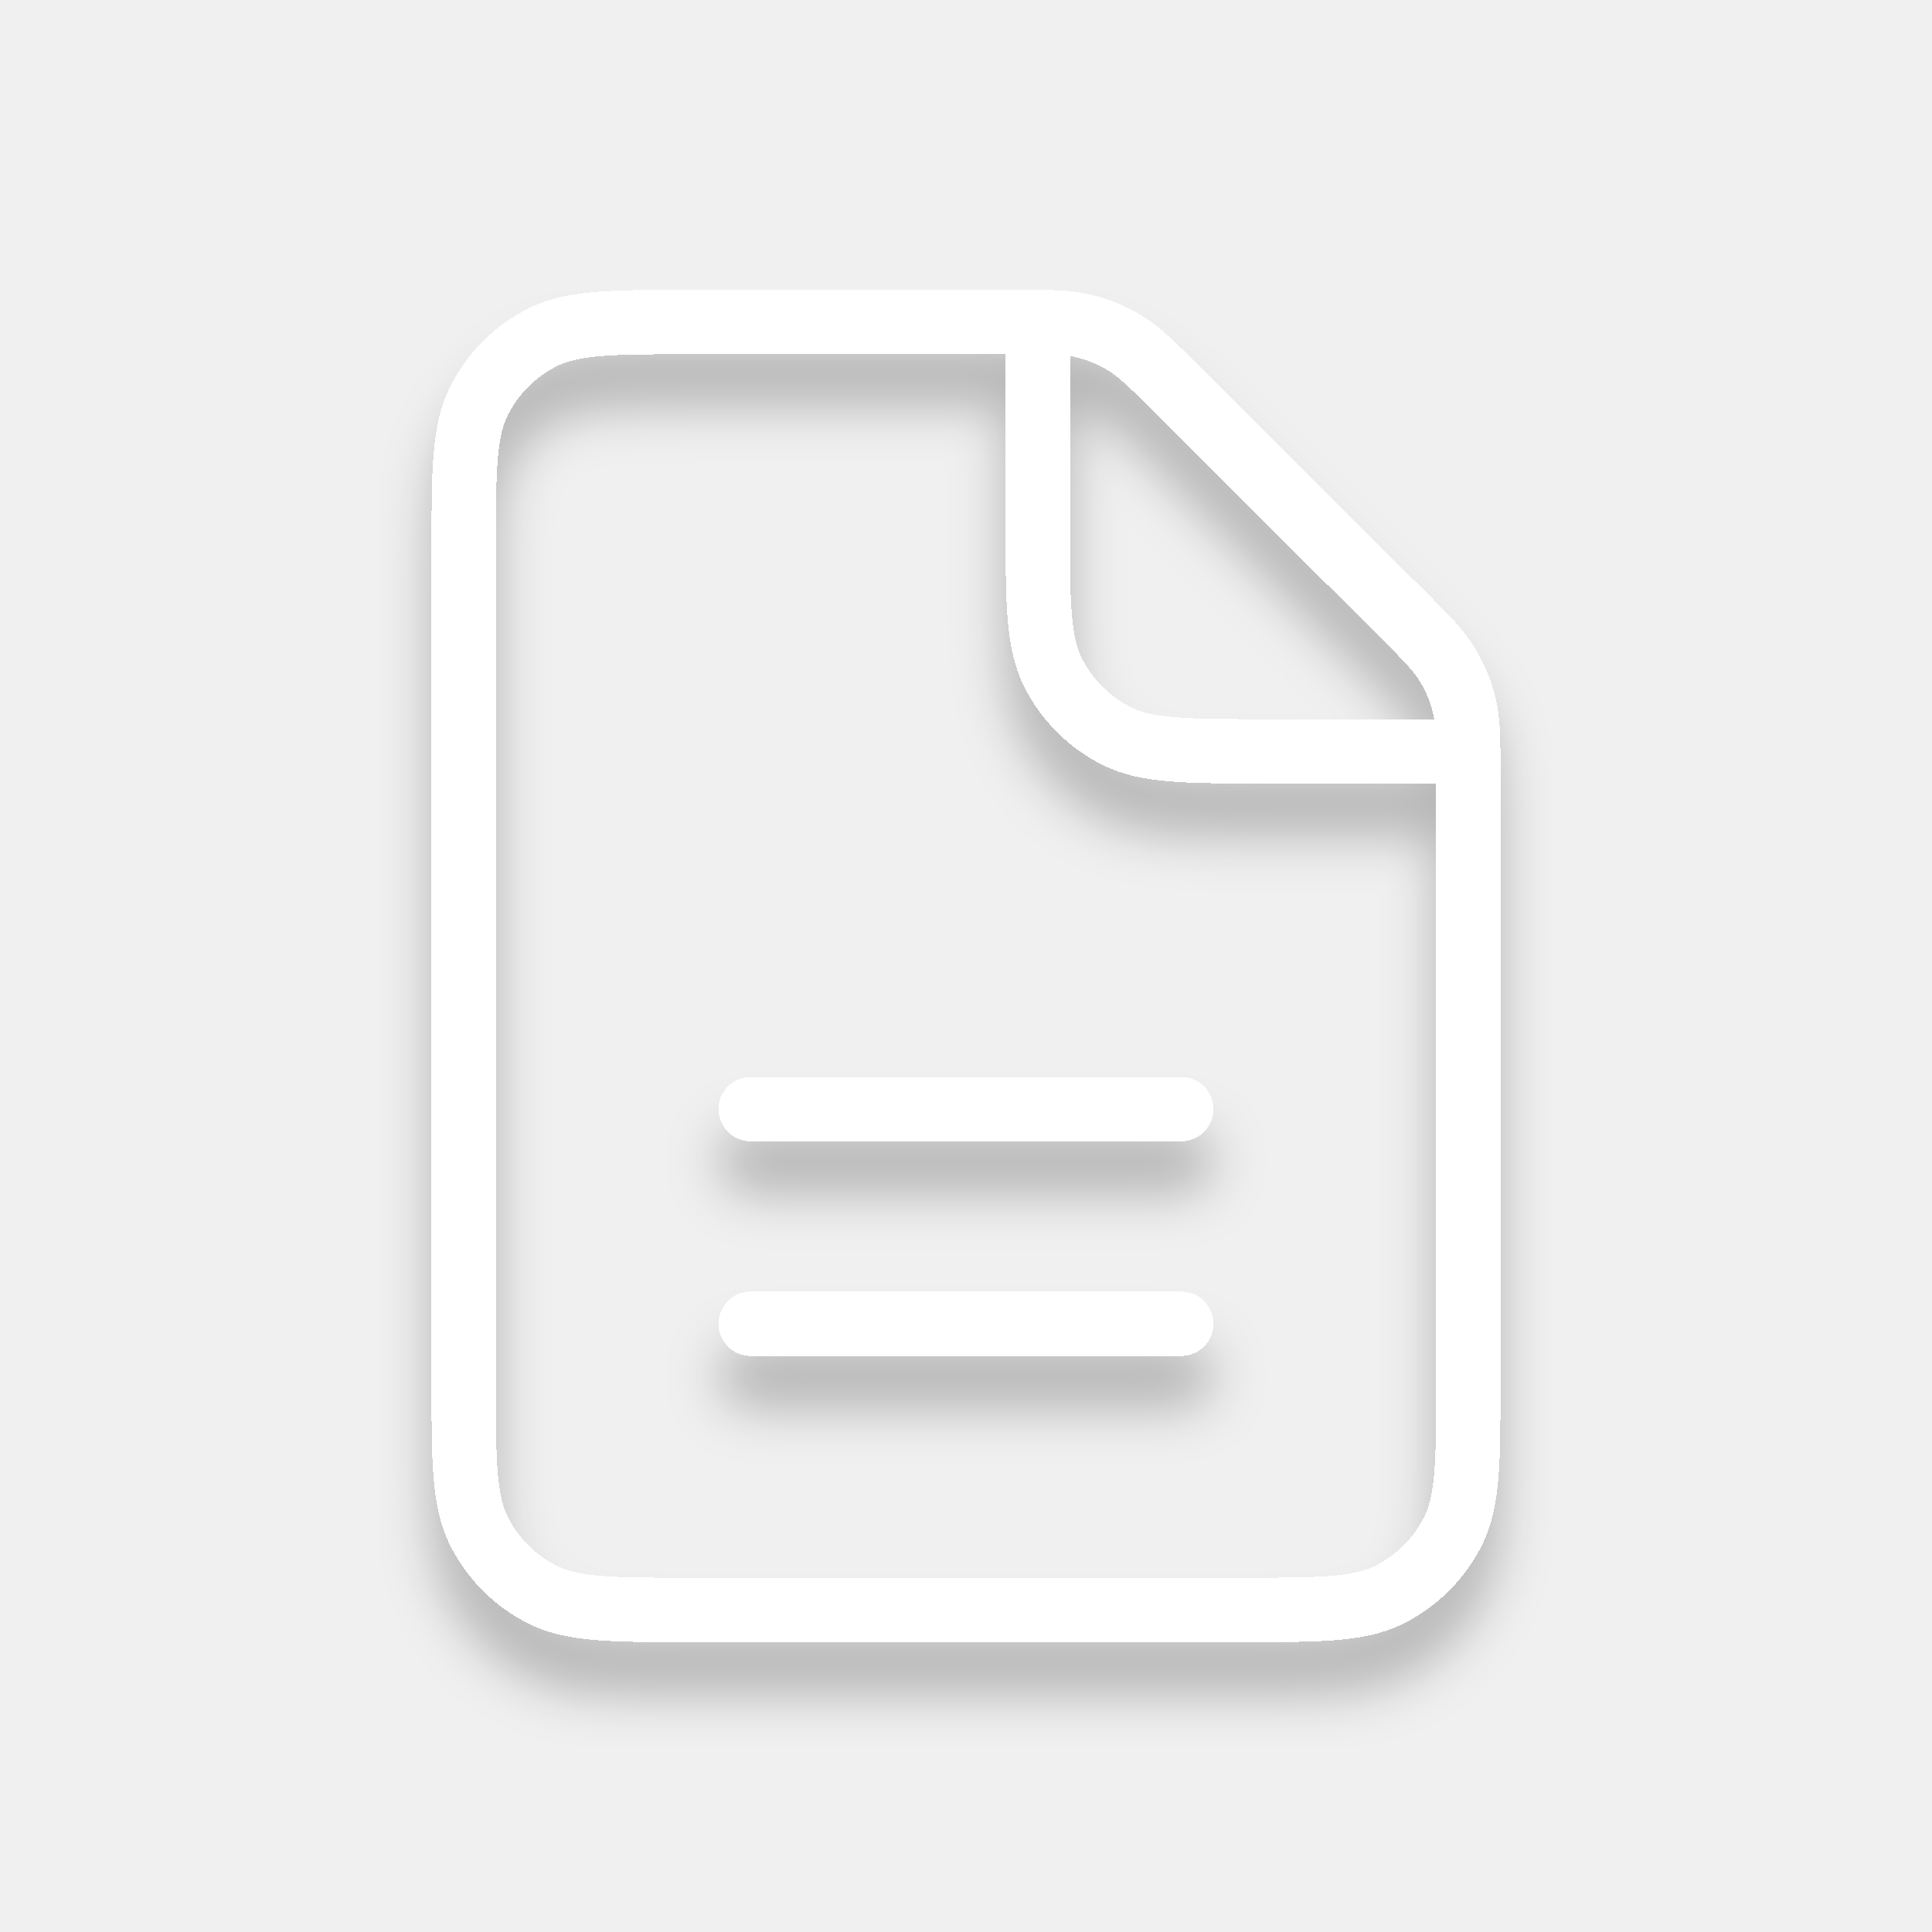
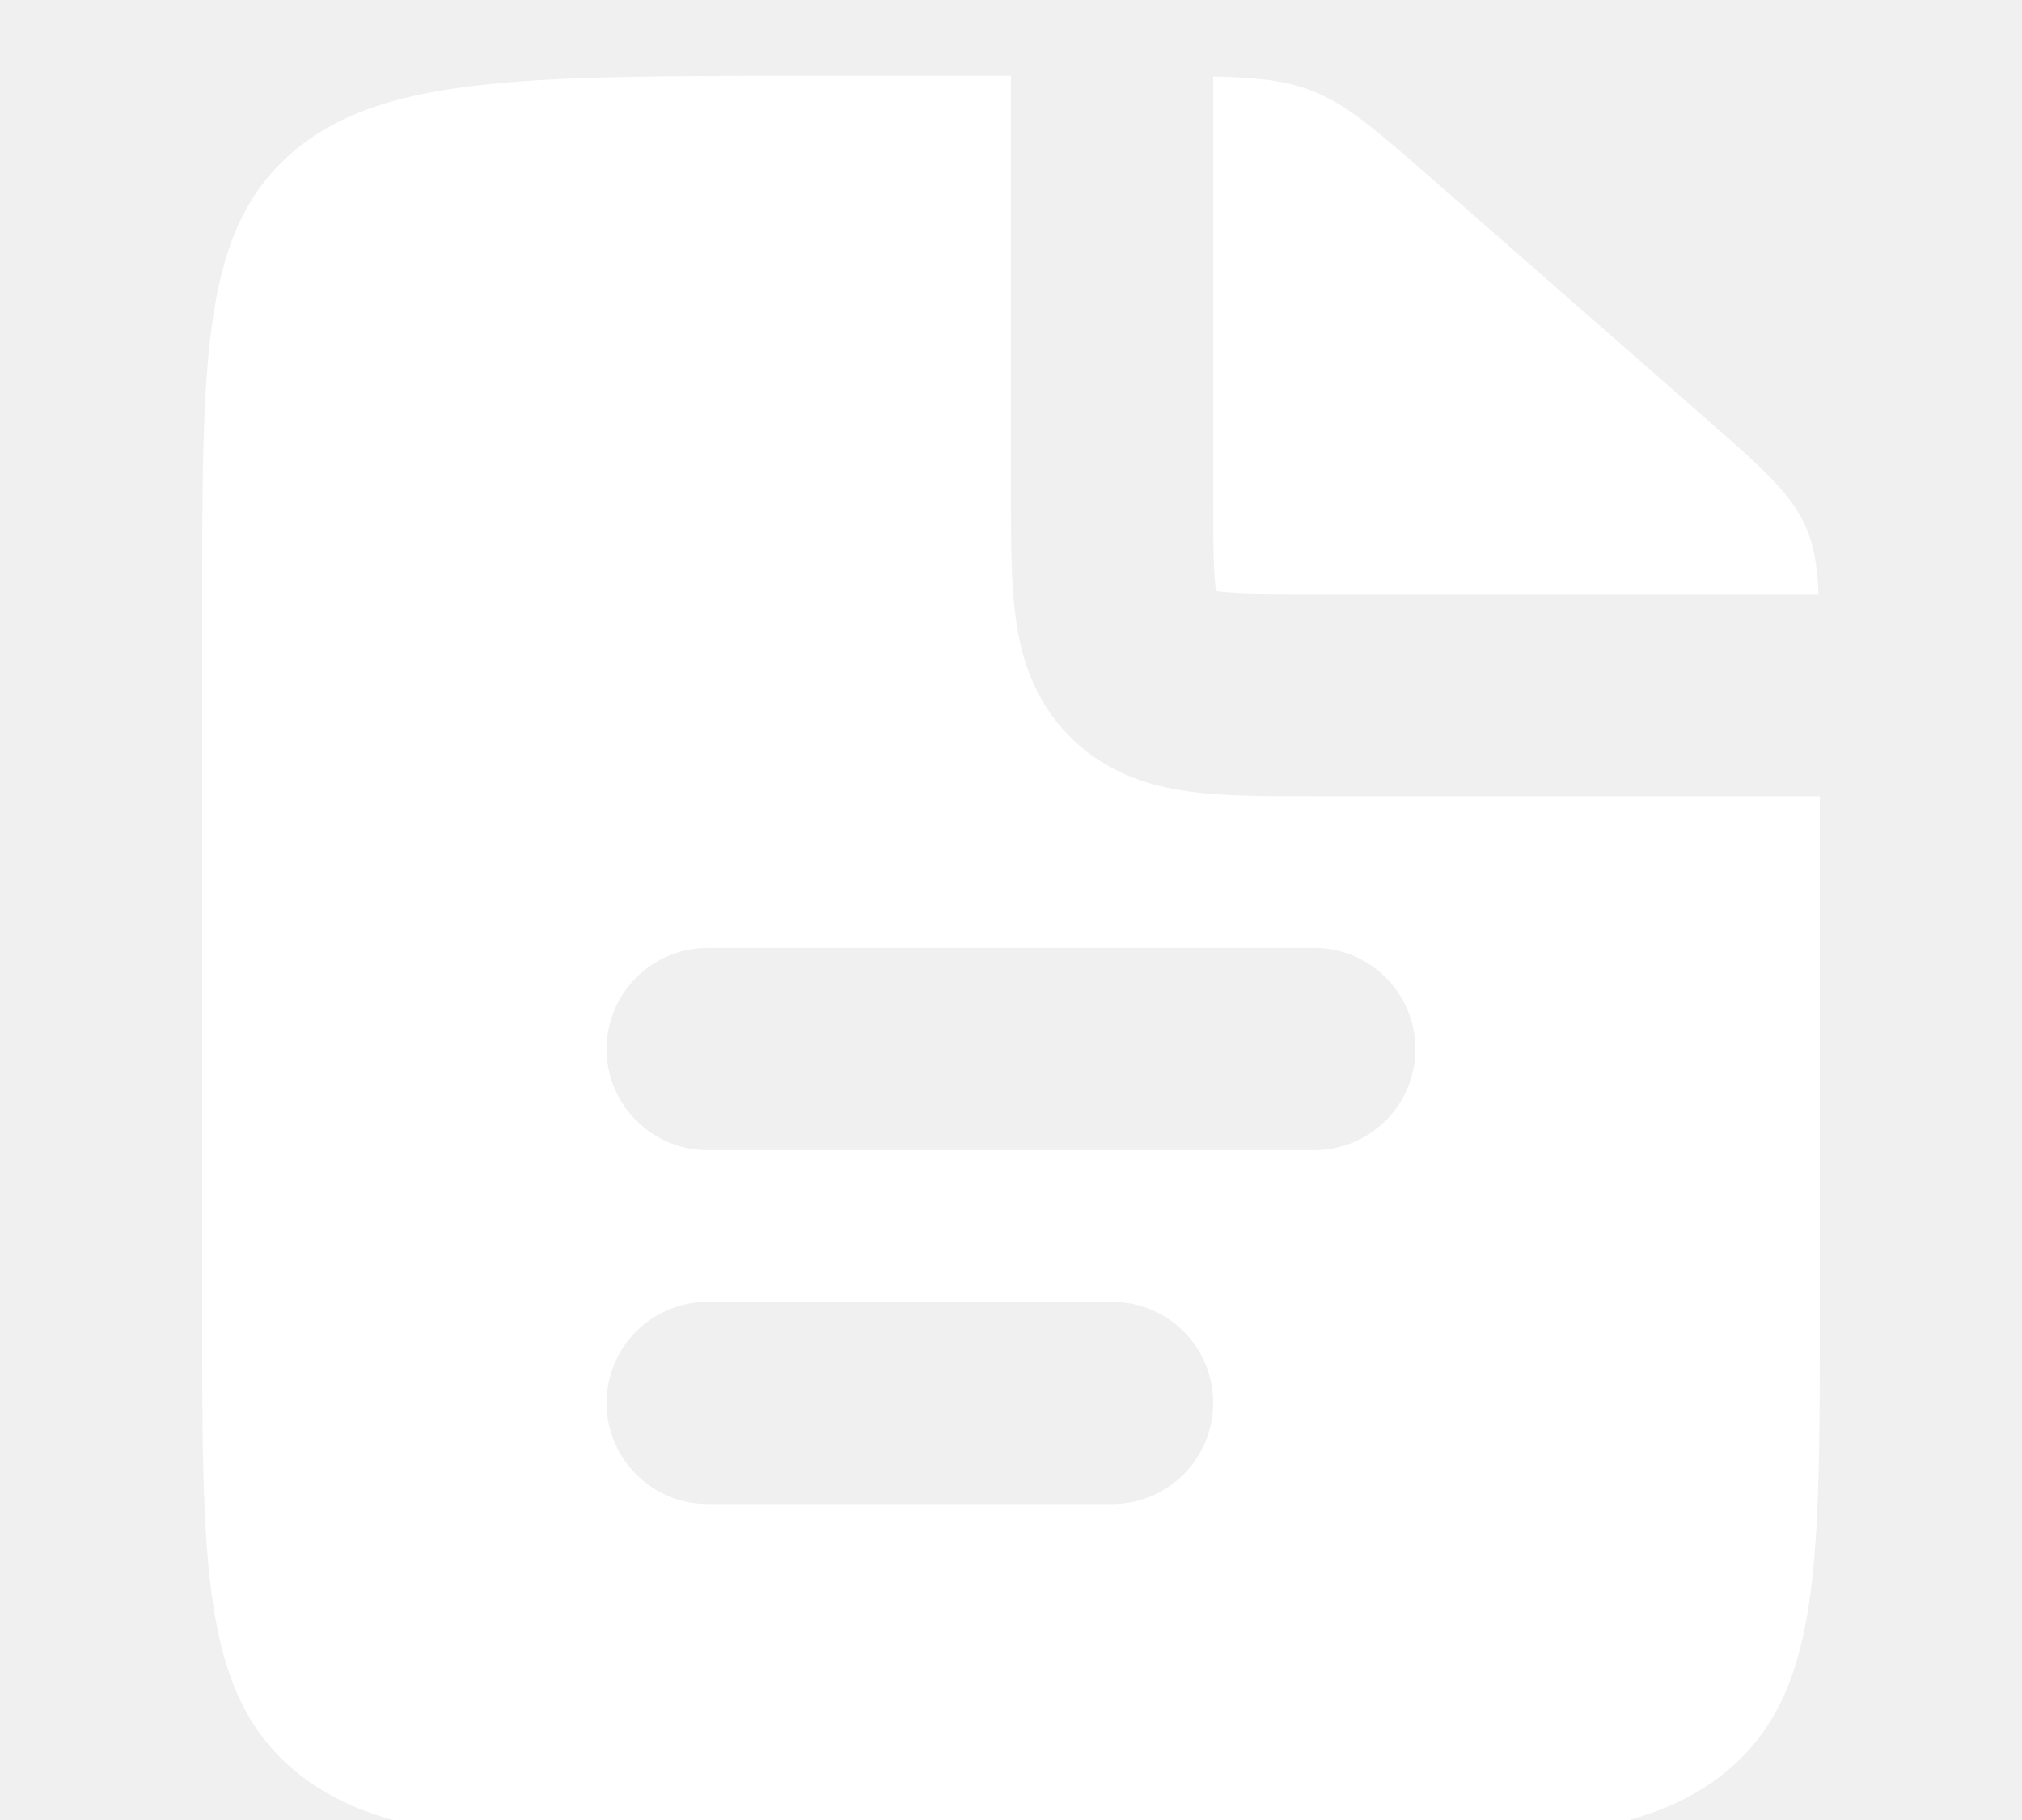
- <svg xmlns="http://www.w3.org/2000/svg" width="150" height="150" viewBox="0 0 150 150" fill="none">
-   <g filter="url(#filter0_d_561_81)">
-     <path d="M58.286 102.778H91.714M58.286 86.111H91.714M80.573 25.005C80.041 25 79.442 25 78.759 25H53.83C47.589 25 44.467 25 42.083 26.211C39.986 27.276 38.283 28.975 37.215 31.066C36 33.442 36 36.556 36 42.779V107.223C36 113.446 36 116.556 37.215 118.933C38.283 121.023 39.986 122.725 42.083 123.79C44.464 125 47.583 125 53.812 125L96.189 125C102.417 125 105.531 125 107.913 123.79C110.009 122.725 111.718 121.023 112.787 118.933C114 116.558 114 113.453 114 107.242V60.143C114 59.461 113.999 58.864 113.995 58.333M80.573 25.005C82.164 25.019 83.166 25.078 84.127 25.308C85.264 25.58 86.354 26.029 87.351 26.639C88.475 27.325 89.44 28.288 91.366 30.208L108.779 47.572C110.707 49.494 111.665 50.452 112.354 51.573C112.965 52.567 113.417 53.651 113.69 54.785C113.921 55.743 113.98 56.748 113.995 58.333M80.573 25.005L80.571 40.557C80.571 46.779 80.571 49.89 81.786 52.267C82.854 54.357 84.558 56.058 86.654 57.123C89.035 58.333 92.154 58.333 98.383 58.333H113.995" stroke="white" stroke-width="5" stroke-linecap="round" stroke-linejoin="round" shape-rendering="crispEdges" />
+ <svg xmlns="http://www.w3.org/2000/svg" width="20" height="18" viewBox="0 0 20 18" fill="none">
+   <g clip-path="url(#clip0_1657_231)">
+     <path d="M10 4.875C10 5.318 9.998 5.751 10.046 6.105C10.097 6.489 10.223 6.926 10.586 7.289C10.949 7.652 11.386 7.778 11.77 7.829C12.124 7.877 12.557 7.875 13 7.875H18V13C18 15.475 18 16.713 17.121 17.481C16.242 18.25 14.828 18.25 12 18.25H8C5.172 18.25 3.758 18.25 2.879 17.481C2 16.713 2 15.475 2 13V6C2 3.525 2 2.287 2.879 1.519C3.758 0.75 5.172 0.75 8 0.75H10V4.875ZM7 12.875C6.448 12.875 6 13.323 6 13.875C6 14.427 6.448 14.875 7 14.875H11C11.552 14.875 12 14.427 12 13.875C12 13.323 11.552 12.875 11 12.875H7ZM7 9.375C6.448 9.375 6 9.823 6 10.375C6 10.927 6.448 11.375 7 11.375H13C13.552 11.375 14 10.927 14 10.375C14 9.823 13.552 9.375 13 9.375H7ZM12 0.757C12.411 0.766 12.684 0.791 12.937 0.883C13.304 1.016 13.594 1.27 14.172 1.775L16.828 4.1C17.406 4.605 17.695 4.859 17.848 5.181C17.94 5.375 17.974 5.583 17.988 5.875H13C12.501 5.875 12.226 5.873 12.036 5.848C12.034 5.847 12.031 5.846 12.028 5.846C12.028 5.844 12.028 5.841 12.027 5.839C12.002 5.649 12 5.375 12 4.875V0.757Z" fill="white" />
  </g>
  <defs>
-     <filter id="filter0_d_561_81" x="29.5" y="22.5" width="91" height="113" filterUnits="userSpaceOnUse" color-interpolation-filters="sRGB">
-       <feFlood flood-opacity="0" result="BackgroundImageFix" />
-       <feColorMatrix in="SourceAlpha" type="matrix" values="0 0 0 0 0 0 0 0 0 0 0 0 0 0 0 0 0 0 127 0" result="hardAlpha" />
-       <feOffset dy="4" />
-       <feGaussianBlur stdDeviation="2" />
-       <feComposite in2="hardAlpha" operator="out" />
-       <feColorMatrix type="matrix" values="0 0 0 0 0 0 0 0 0 0 0 0 0 0 0 0 0 0 0.25 0" />
-       <feBlend mode="normal" in2="BackgroundImageFix" result="effect1_dropShadow_561_81" />
-       <feBlend mode="normal" in="SourceGraphic" in2="effect1_dropShadow_561_81" result="shape" />
-     </filter>
+     <clipPath id="clip0_1657_231">
+       <rect width="20" height="18" fill="white" />
+     </clipPath>
  </defs>
</svg>
